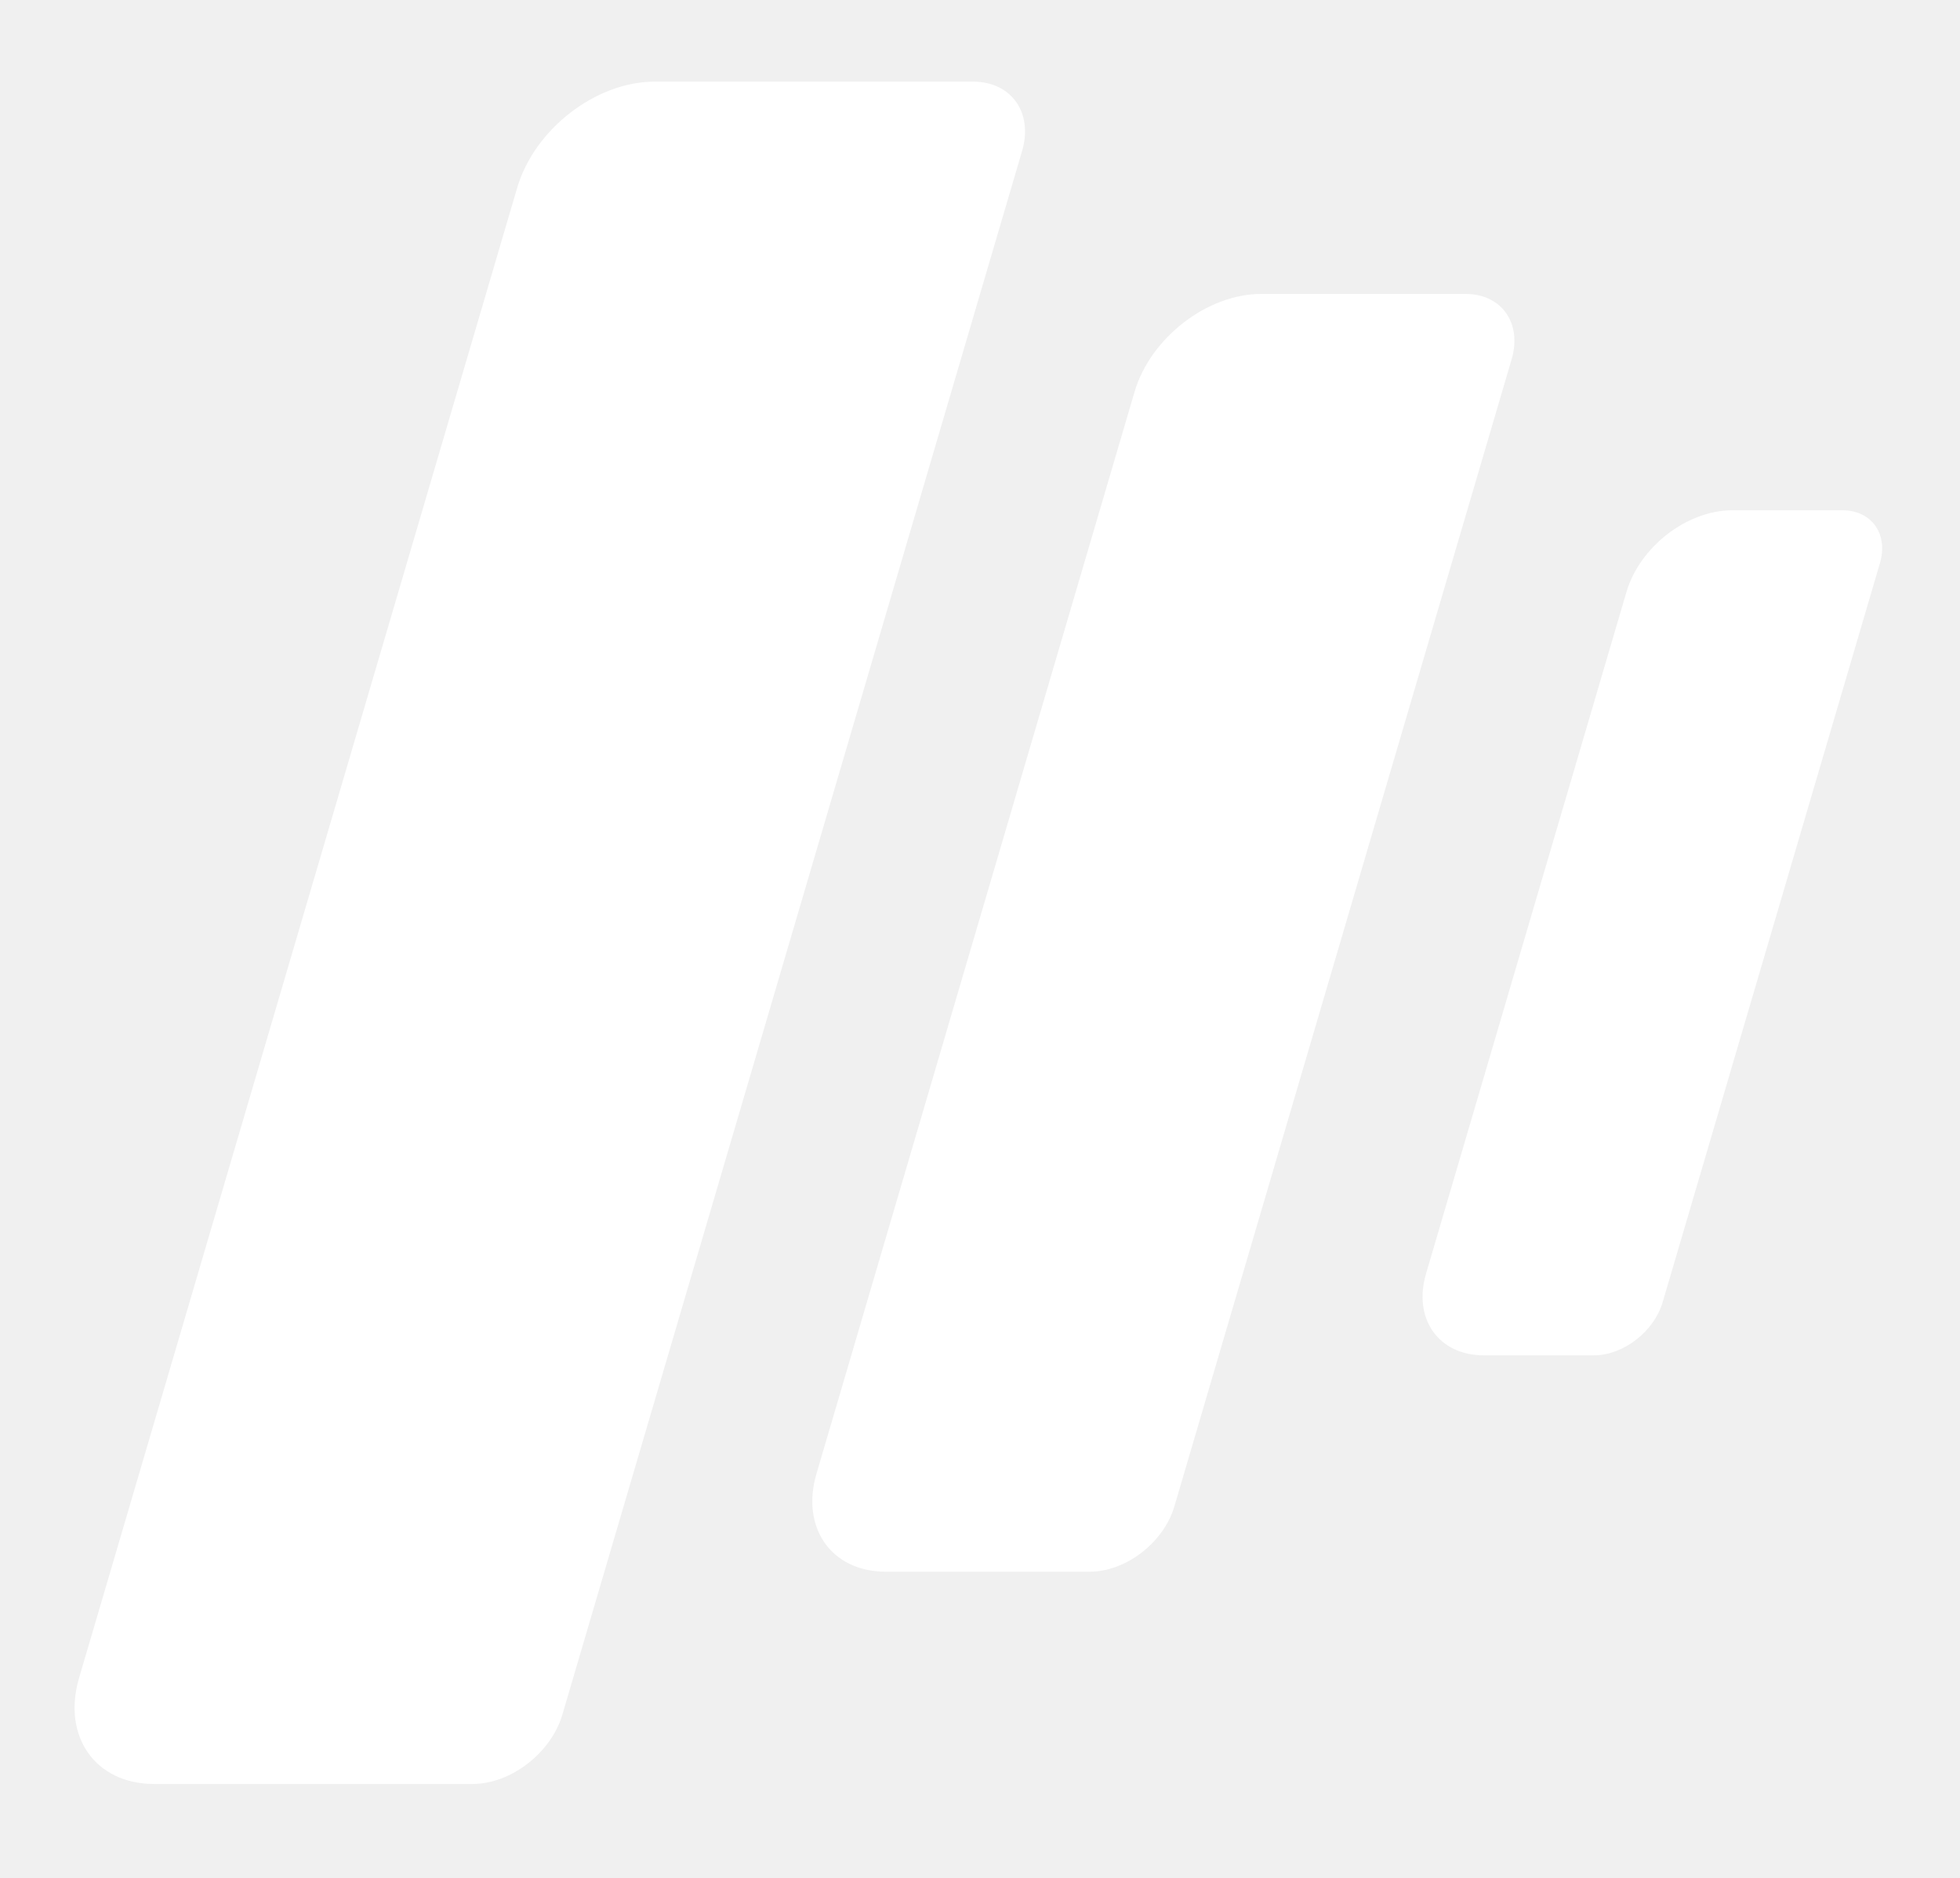
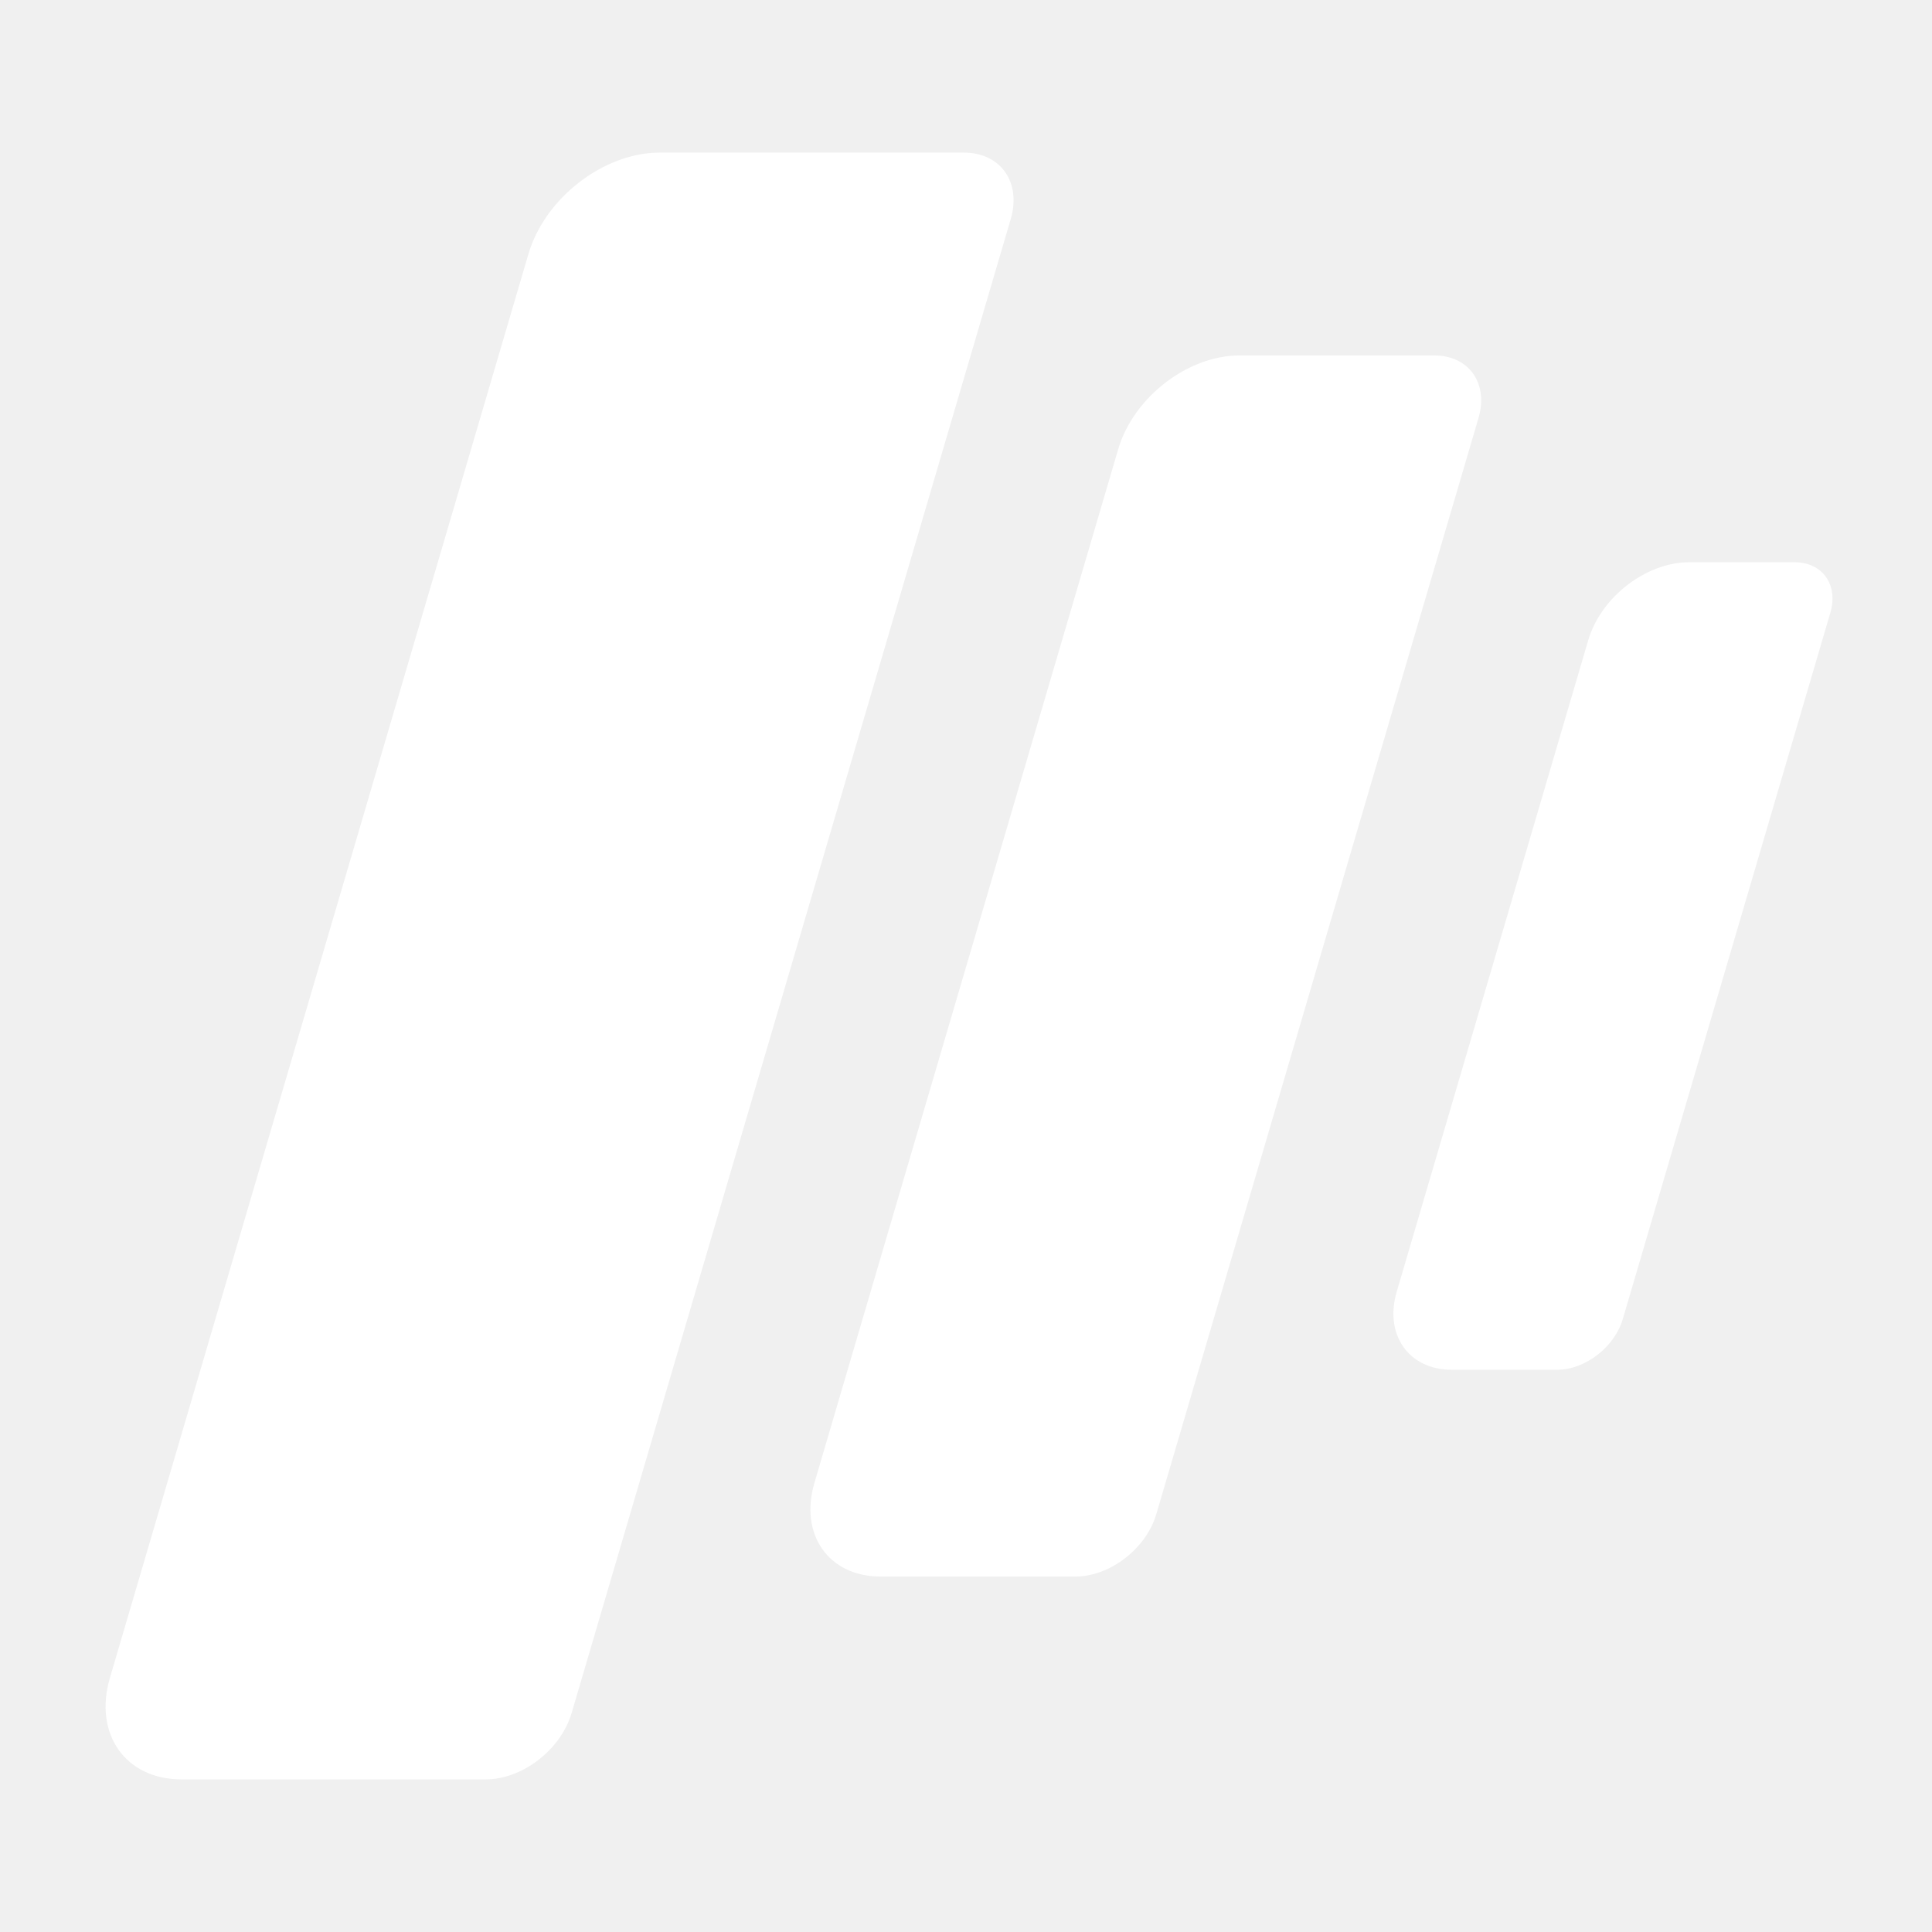
- <svg xmlns="http://www.w3.org/2000/svg" viewBox="120 100 480 460" width="480" height="460" role="img" aria-label="Icon (dark mode)">
-   <g fill="#FFFFFF">
-     <path d="M 0 26 A 26 26 0 0 1 26 0 L 104 0 A 17 17 0 0 1 121 17 L 121 400 A 17 17 0 0 1 104 417 L 26 417 A 26 26 0 0 1 0 391 L 0 26 Z" transform="translate(254.3 120) skewX(-16.38)" />
-     <path d="M 0 24 A 24 24 0 0 1 24 0 L 74 0 A 16 16 0 0 1 90 16 L 90 297 A 16 16 0 0 1 74 313 L 24 313 A 24 24 0 0 1 0 289 L 0 24 Z" transform="translate(404.9 172) skewX(-16.38)" />
-     <path d="M 0 20 A 20 20 0 0 1 20 0 L 47 0 A 13 13 0 0 1 60 13 L 60 194 A 13 13 0 0 1 47 207 L 20 207 A 20 20 0 0 1 0 187 L 0 20 Z" transform="translate(524.2 225) skewX(-16.38)" />
-   </g>
+ <svg xmlns="http://www.w3.org/2000/svg" viewBox="112 112 208 208" width="208" height="208">
+   <path fill="#FFFFFF" d="M168.89,139.35 C170.66,133.32 176.99,128.43 183.02,128.43 L215.78,128.43 C219.72,128.43 221.98,131.63 220.82,135.57 L173.54,296.43 C172.38,300.37 168.24,303.57 164.3,303.57 L131.54,303.57 C125.51,303.57 122.06,298.68 123.83,292.65 Z" />
+   <path fill="#FFFFFF" d="M232.39,160.35 C234.03,154.78 239.87,150.27 245.43,150.27 L266.43,150.27 C270.14,150.27 272.27,153.28 271.18,156.99 L236.49,275.01 C235.4,278.72 231.5,281.73 227.79,281.73 L206.79,281.73 C201.23,281.73 198.04,277.22 199.68,271.65 Z" />
+   <path fill="#FFFFFF" d="M282.99,180.93 C284.35,176.29 289.22,172.53 293.86,172.53 L305.2,172.53 C308.22,172.53 309.94,174.97 309.05,177.99 L286.71,254.01 C285.82,257.03 282.66,259.47 279.64,259.47 L268.3,259.47 C263.67,259.47 261.01,255.71 262.37,251.07 Z" />
</svg>
